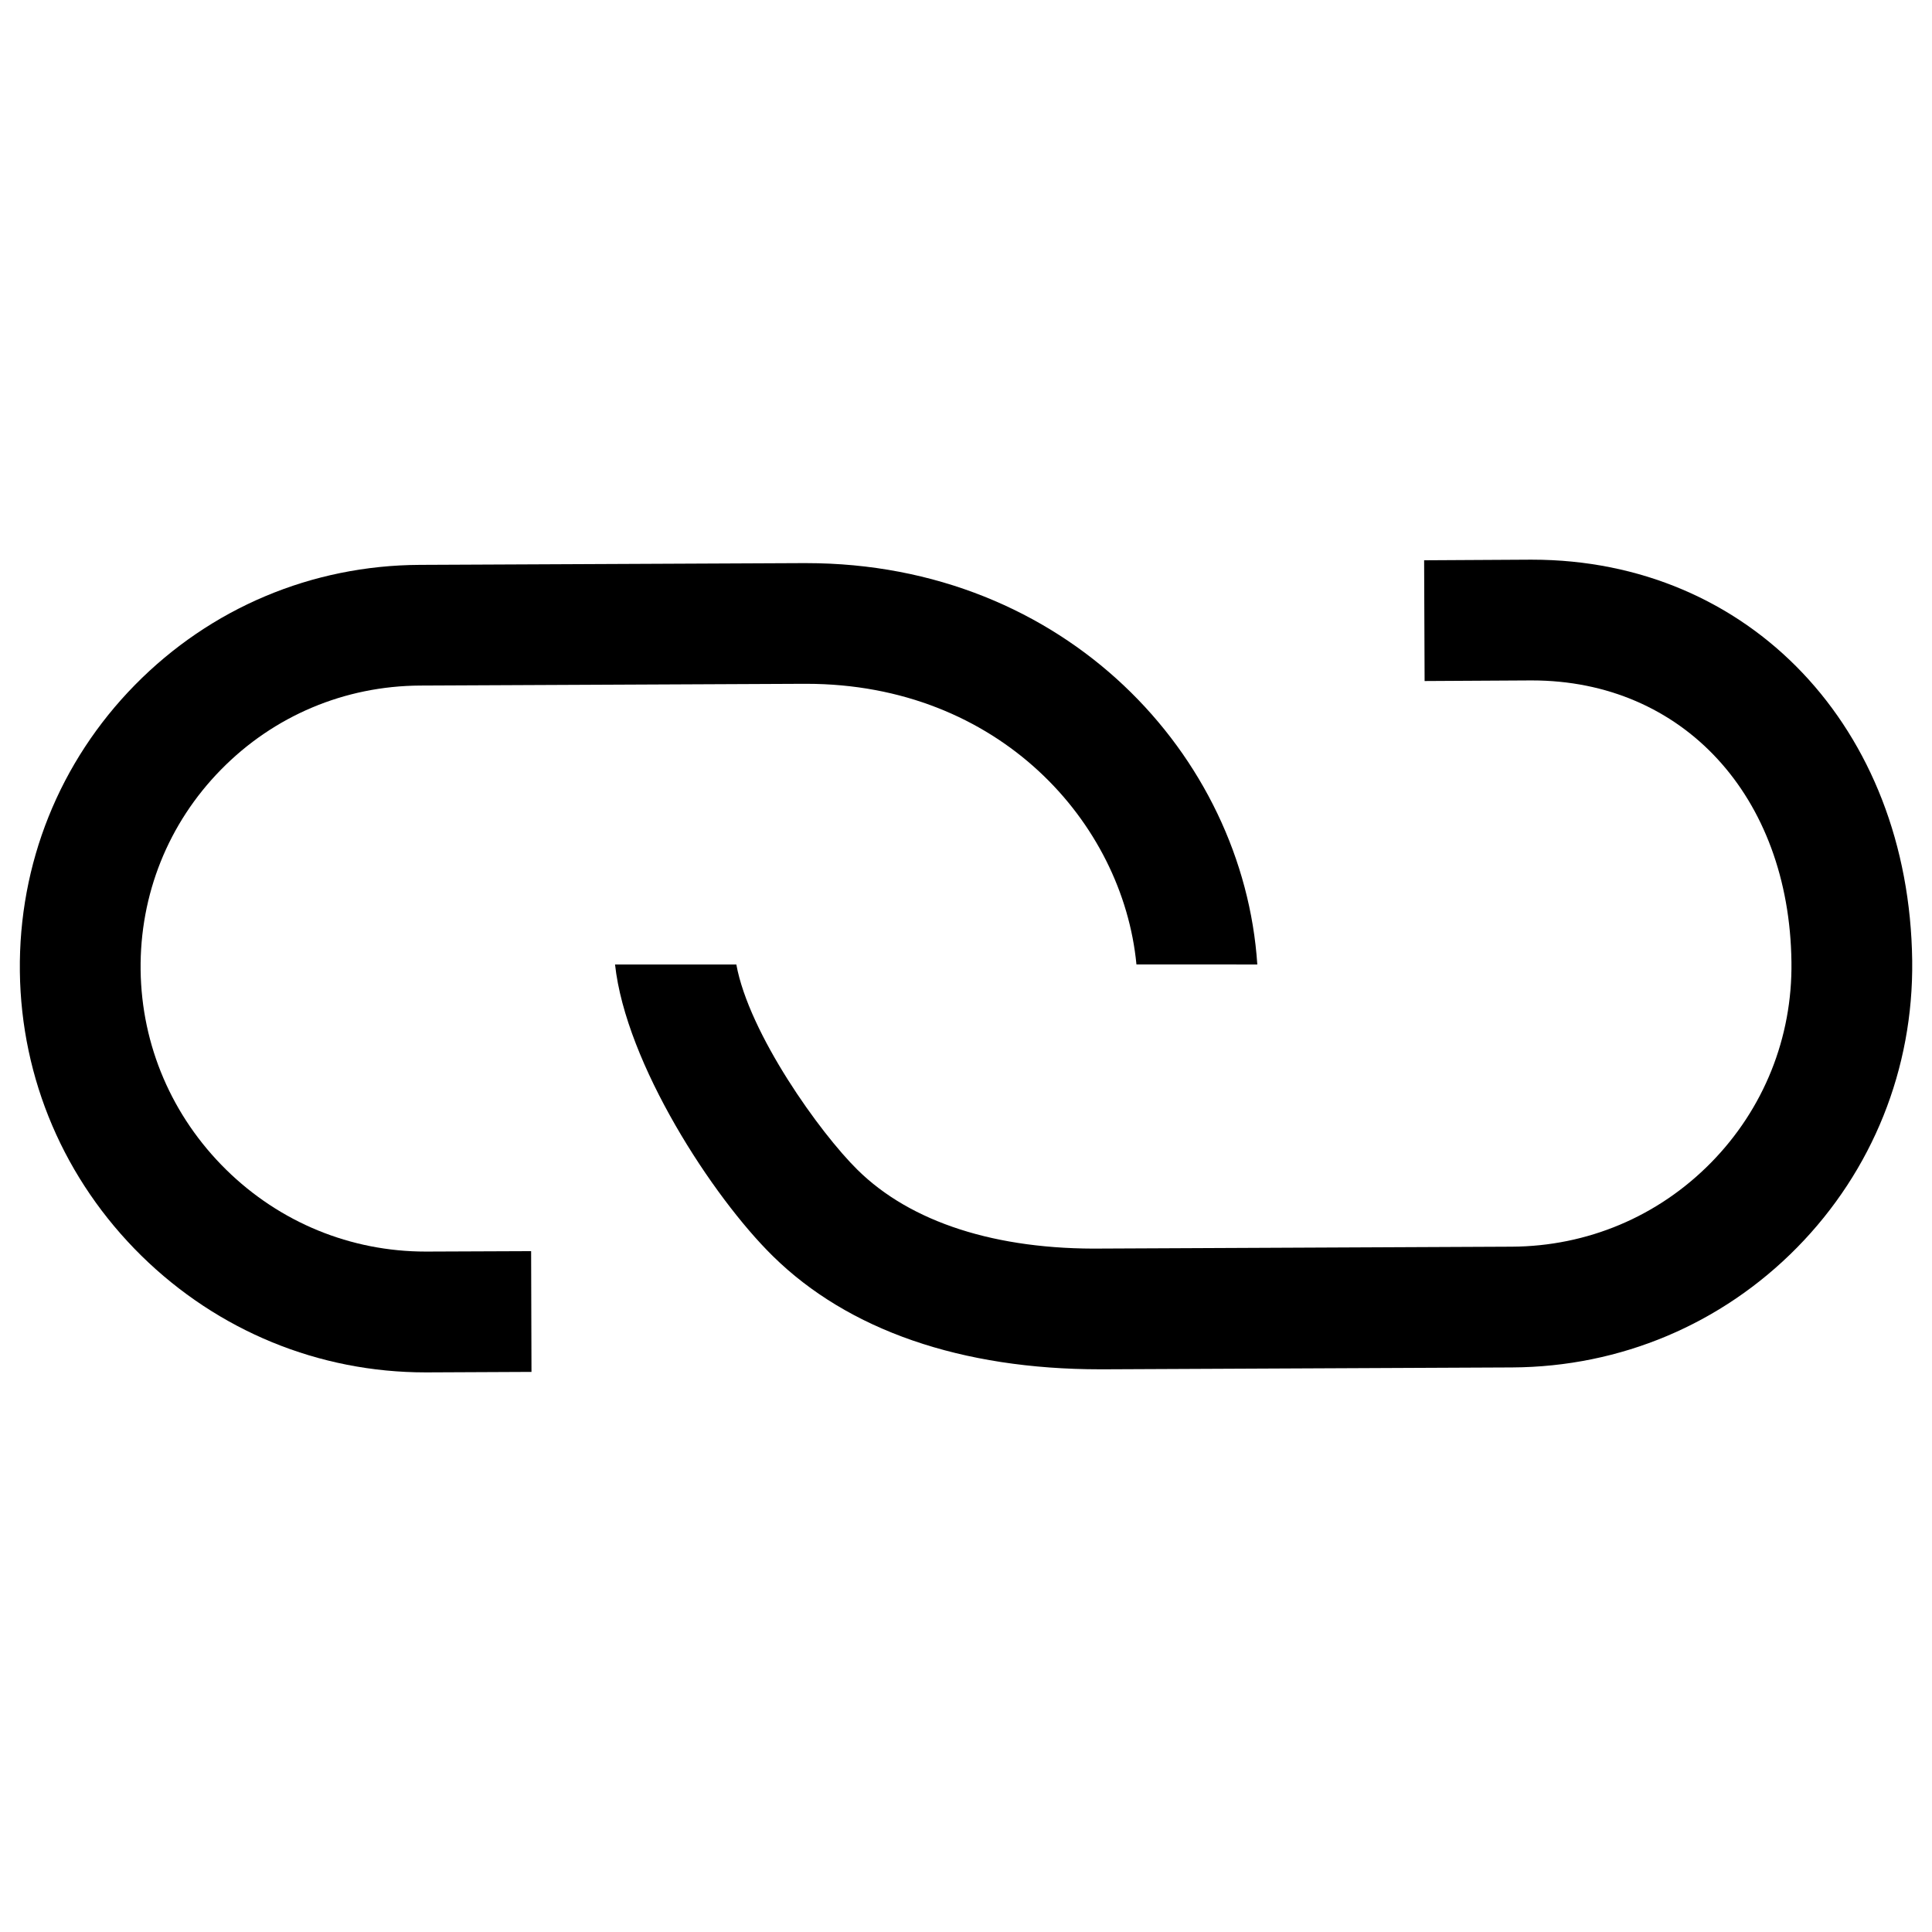
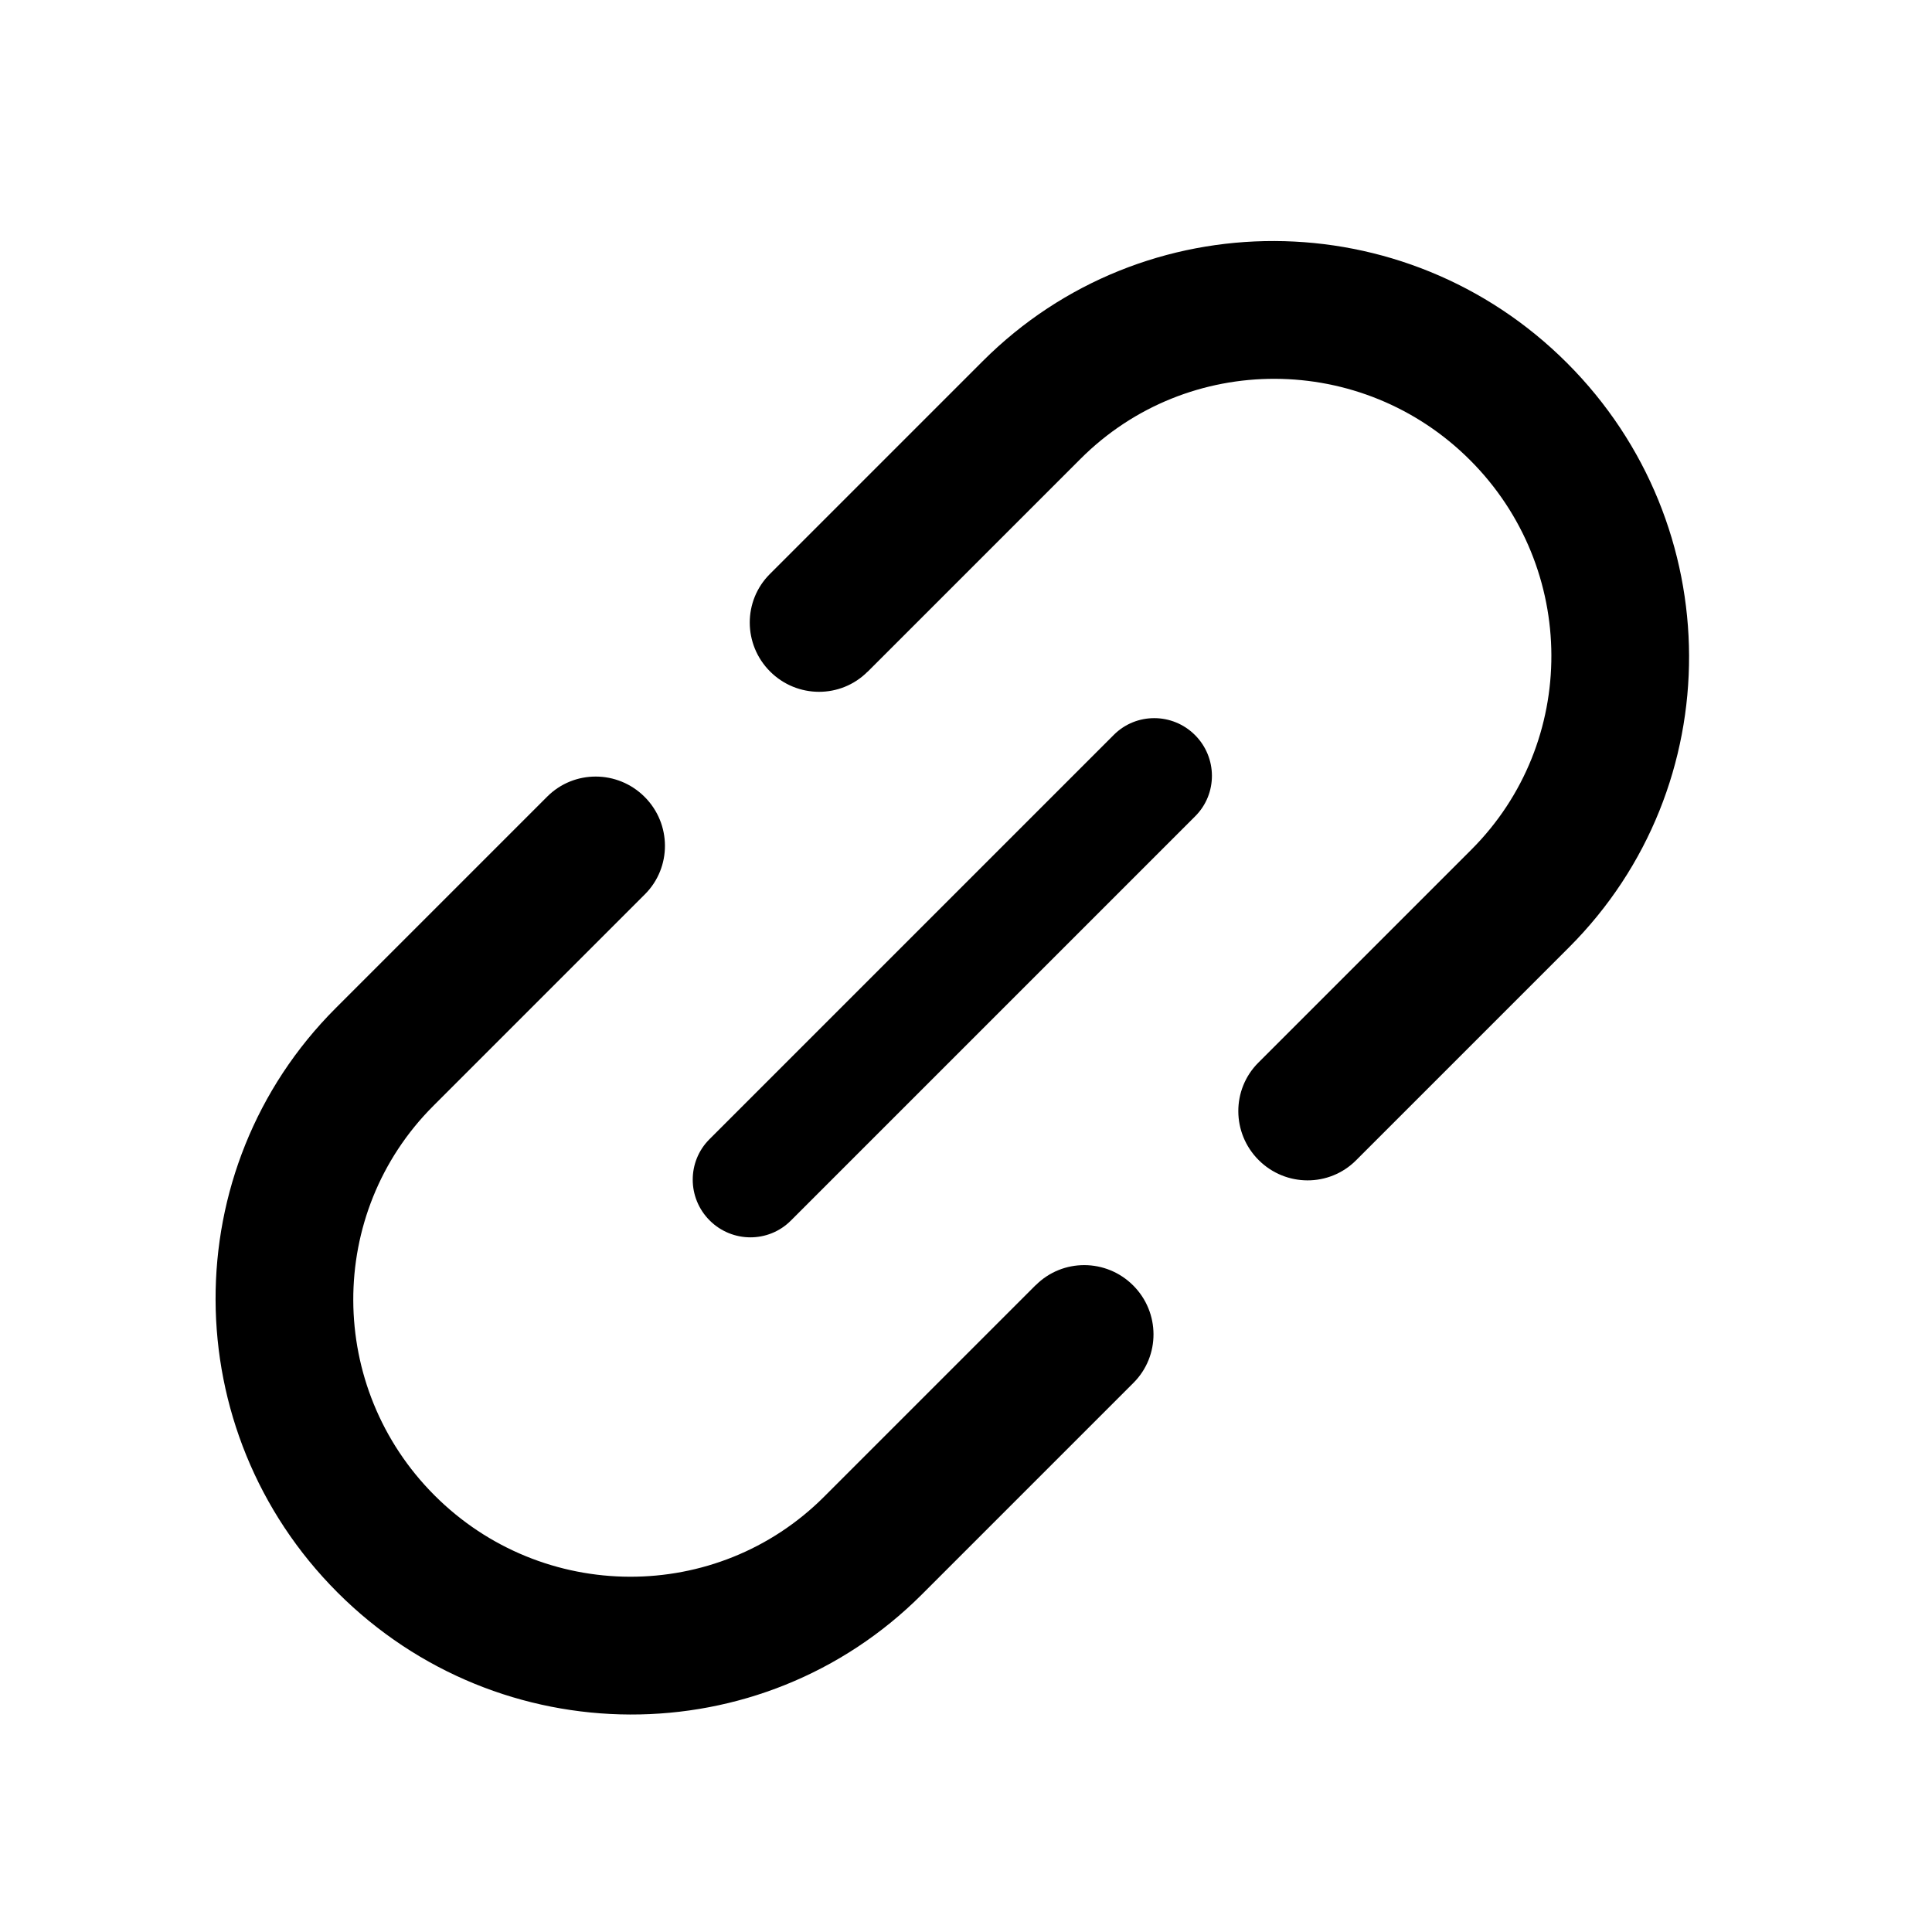
<svg xmlns="http://www.w3.org/2000/svg" version="1.1" width="32" height="32" viewBox="0 0 32 32">
-   <path d="M20.825 15.975c-0.229-3.461-3.179-6.648-7.475-6.648-0.019 0-0.037 0-0.057 0l-6.34 0.029c-1.789 0.008-3.464 0.714-4.717 1.988-1.251 1.273-1.929 2.961-1.907 4.75 0.022 1.778 0.737 3.449 2.013 4.705 1.269 1.246 2.939 1.932 4.707 1.932 0.010 0 0.021 0 0.032 0l1.722-0.008-0.006-2-1.724 0.007c-0.007 0-0.015 0-0.022 0-1.241 0-2.415-0.481-3.306-1.357-0.897-0.883-1.4-2.057-1.416-3.305-0.015-1.252 0.458-2.432 1.333-3.322 0.876-0.892 2.048-1.385 3.3-1.391l6.341-0.029c0.017 0 0.033 0 0.051 0 3.19 0 5.244 2.297 5.469 4.648l2.002 0.001z" />
-   <path d="M25.373 9.27c-0.010 0-0.021 0-0.030 0l-1.755 0.010 0.008 2 1.756-0.010c0.008 0 0.014 0 0.021 0 2.498 0 4.265 1.914 4.299 4.664 0.017 1.253-0.459 2.435-1.333 3.324-0.876 0.891-2.048 1.385-3.3 1.391l-6.765 0.031c-1.784 0.025-3.195-0.44-4.070-1.303-0.62-0.609-1.799-2.256-2.008-3.402h-2.009c0.179 1.641 1.616 3.85 2.614 4.83 1.248 1.228 3.122 1.875 5.423 1.875 0.020 0 0.039 0 0.061 0l6.764-0.031c1.789-0.010 3.465-0.715 4.717-1.987 1.25-1.272 1.928-2.96 1.906-4.752-0.050-3.853-2.695-6.64-6.299-6.64z" />
+   <path d="M14.368 11.127c-0.444 0.444-1.166 0.442-1.613-0.005s-0.449-1.169-0.005-1.613l3.528-3.528c2.664-2.664 6.997-2.65 9.678 0.032s2.696 7.014 0.032 9.678l-3.528 3.528c-0.444 0.444-1.166 0.442-1.613-0.005s-0.449-1.169-0.005-1.613l3.528-3.528c1.776-1.776 1.766-4.665-0.021-6.452s-4.676-1.797-6.452-0.021l-3.528 3.528zM17.156 21.286c0.444-0.444 1.166-0.442 1.613 0.005s0.449 1.169 0.005 1.613l-3.505 3.505c-2.664 2.664-6.997 2.65-9.678-0.032s-2.696-7.014-0.032-9.678l3.505-3.505c0.444-0.444 1.166-0.442 1.613 0.005s0.449 1.169 0.005 1.613l-3.505 3.505c-1.776 1.776-1.766 4.665 0.021 6.452s4.676 1.797 6.452 0.021l3.505-3.505zM13.098 20.218c-0.37 0.37-0.972 0.368-1.344-0.004s-0.374-0.974-0.004-1.344l6.699-6.699c0.37-0.37 0.972-0.368 1.344 0.004s0.374 0.974 0.004 1.344l-6.699 6.699z" />
</svg>
